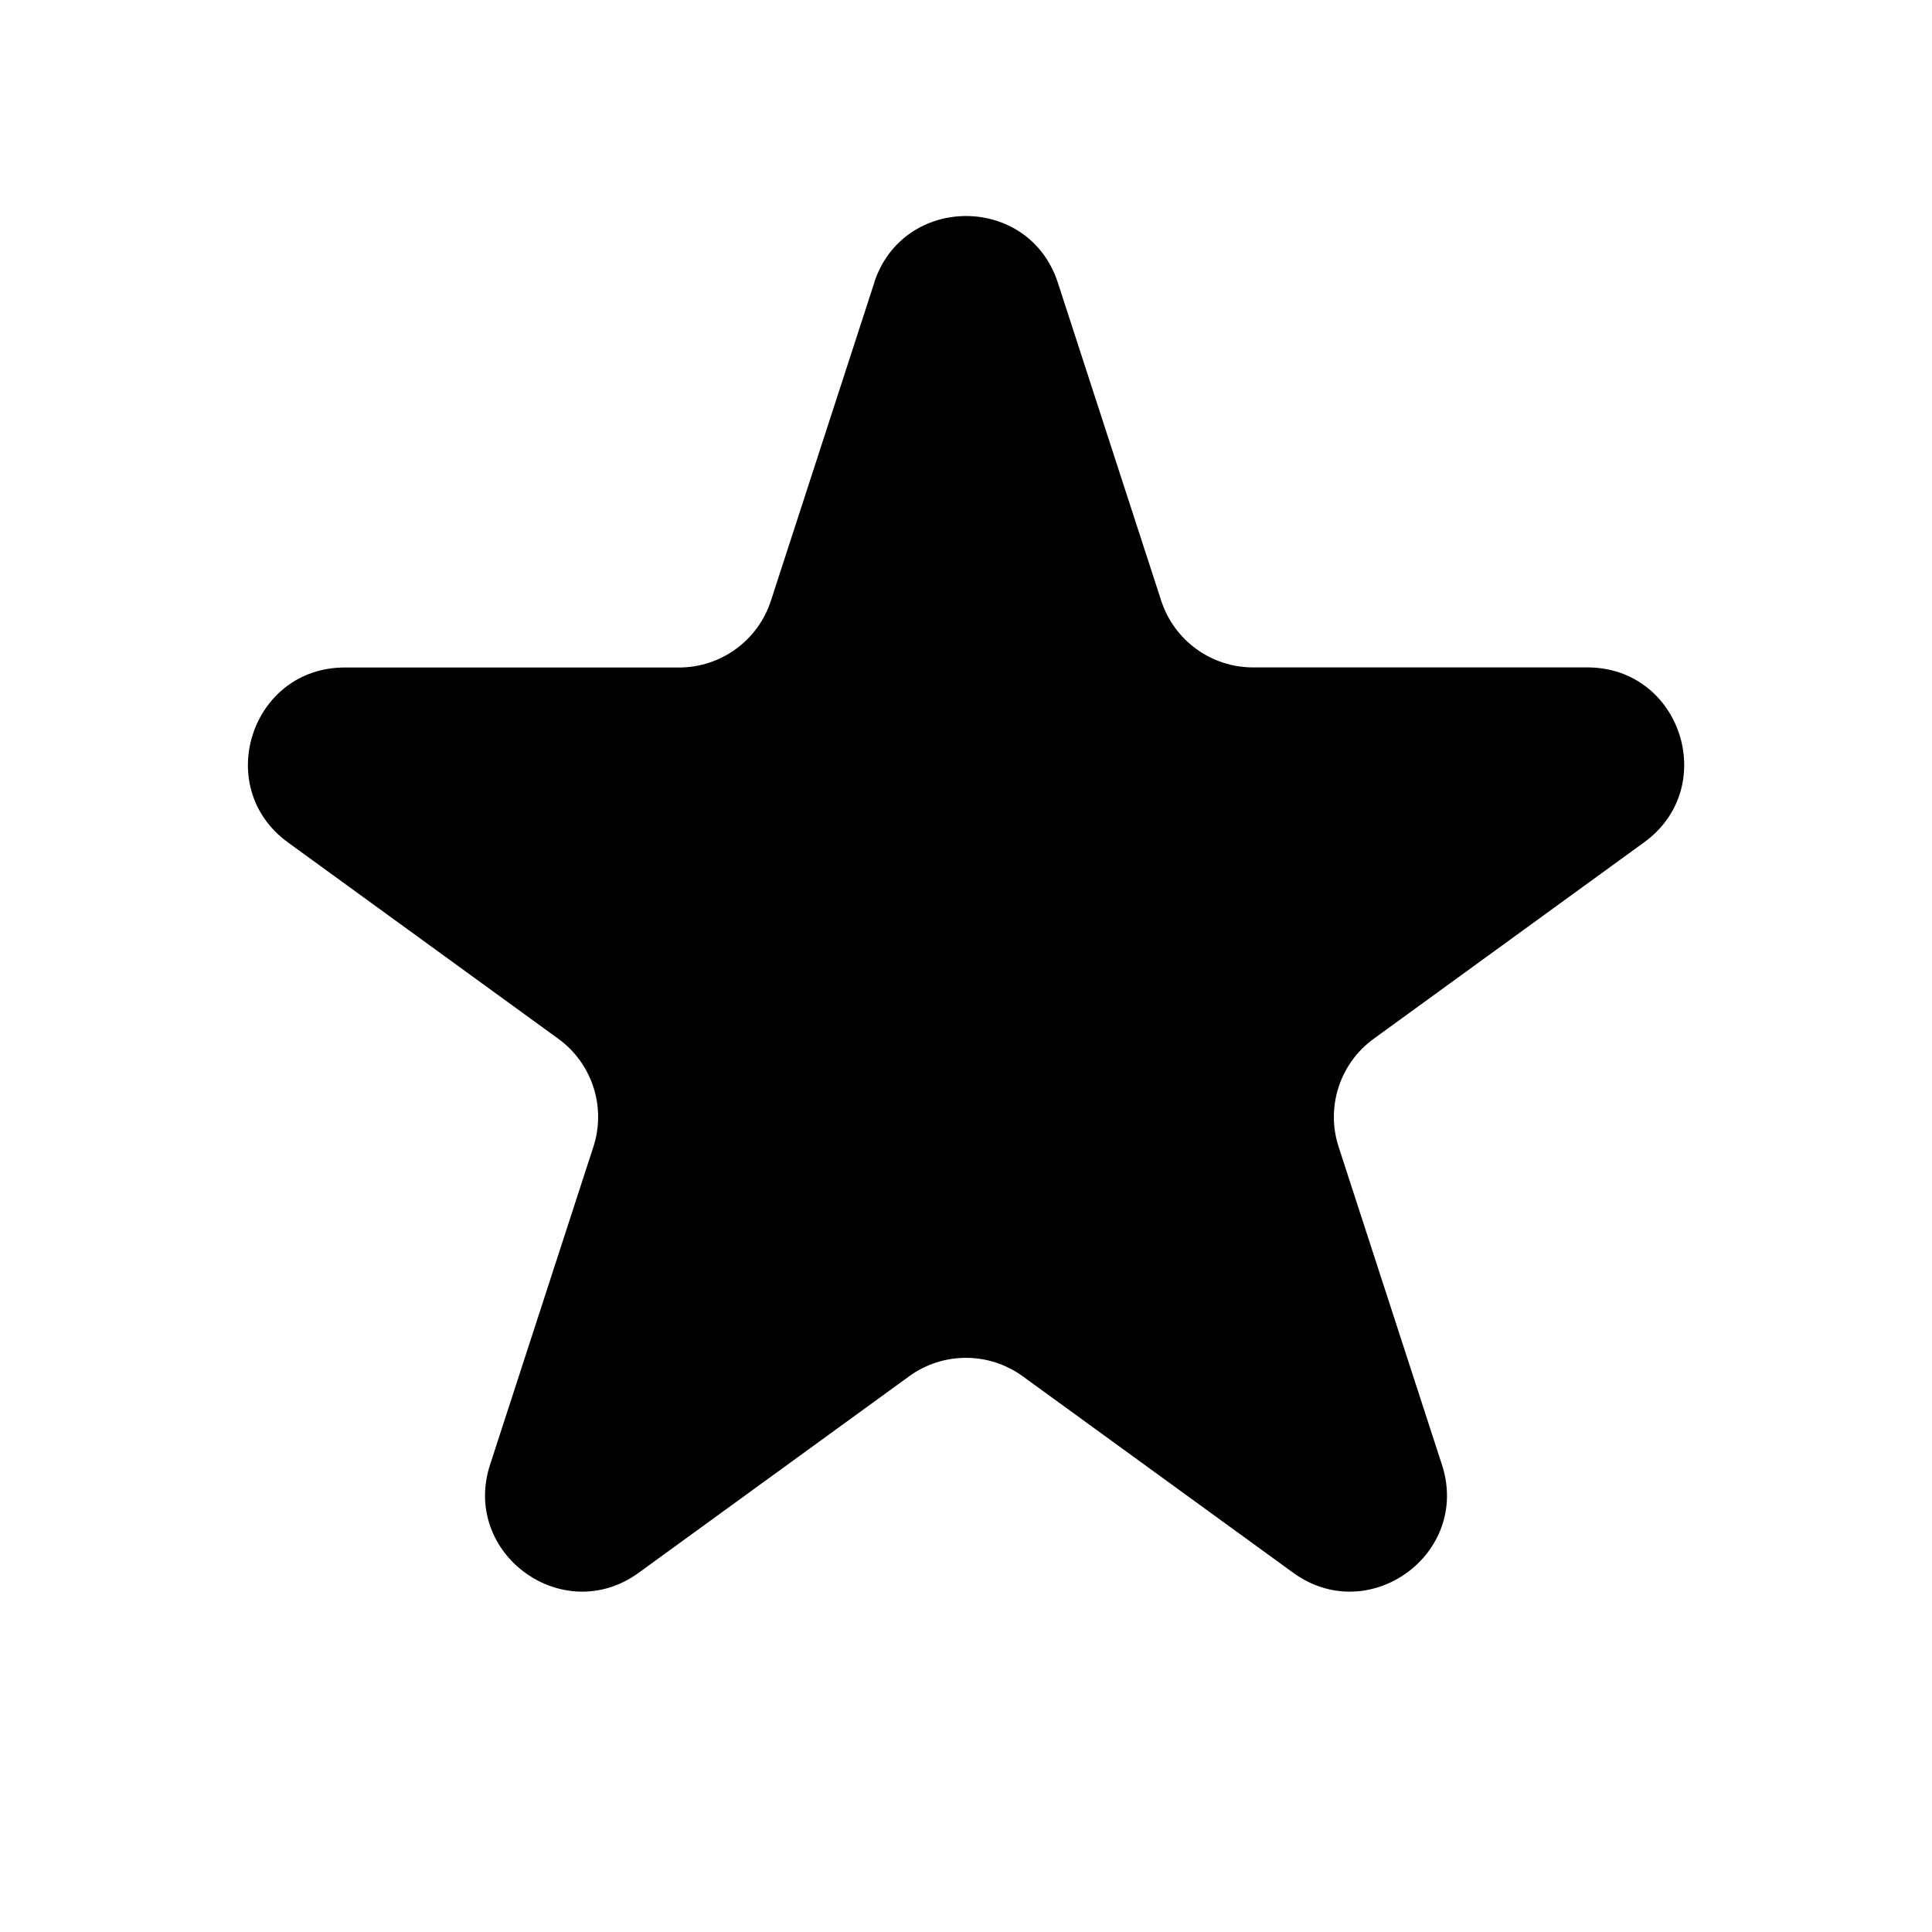
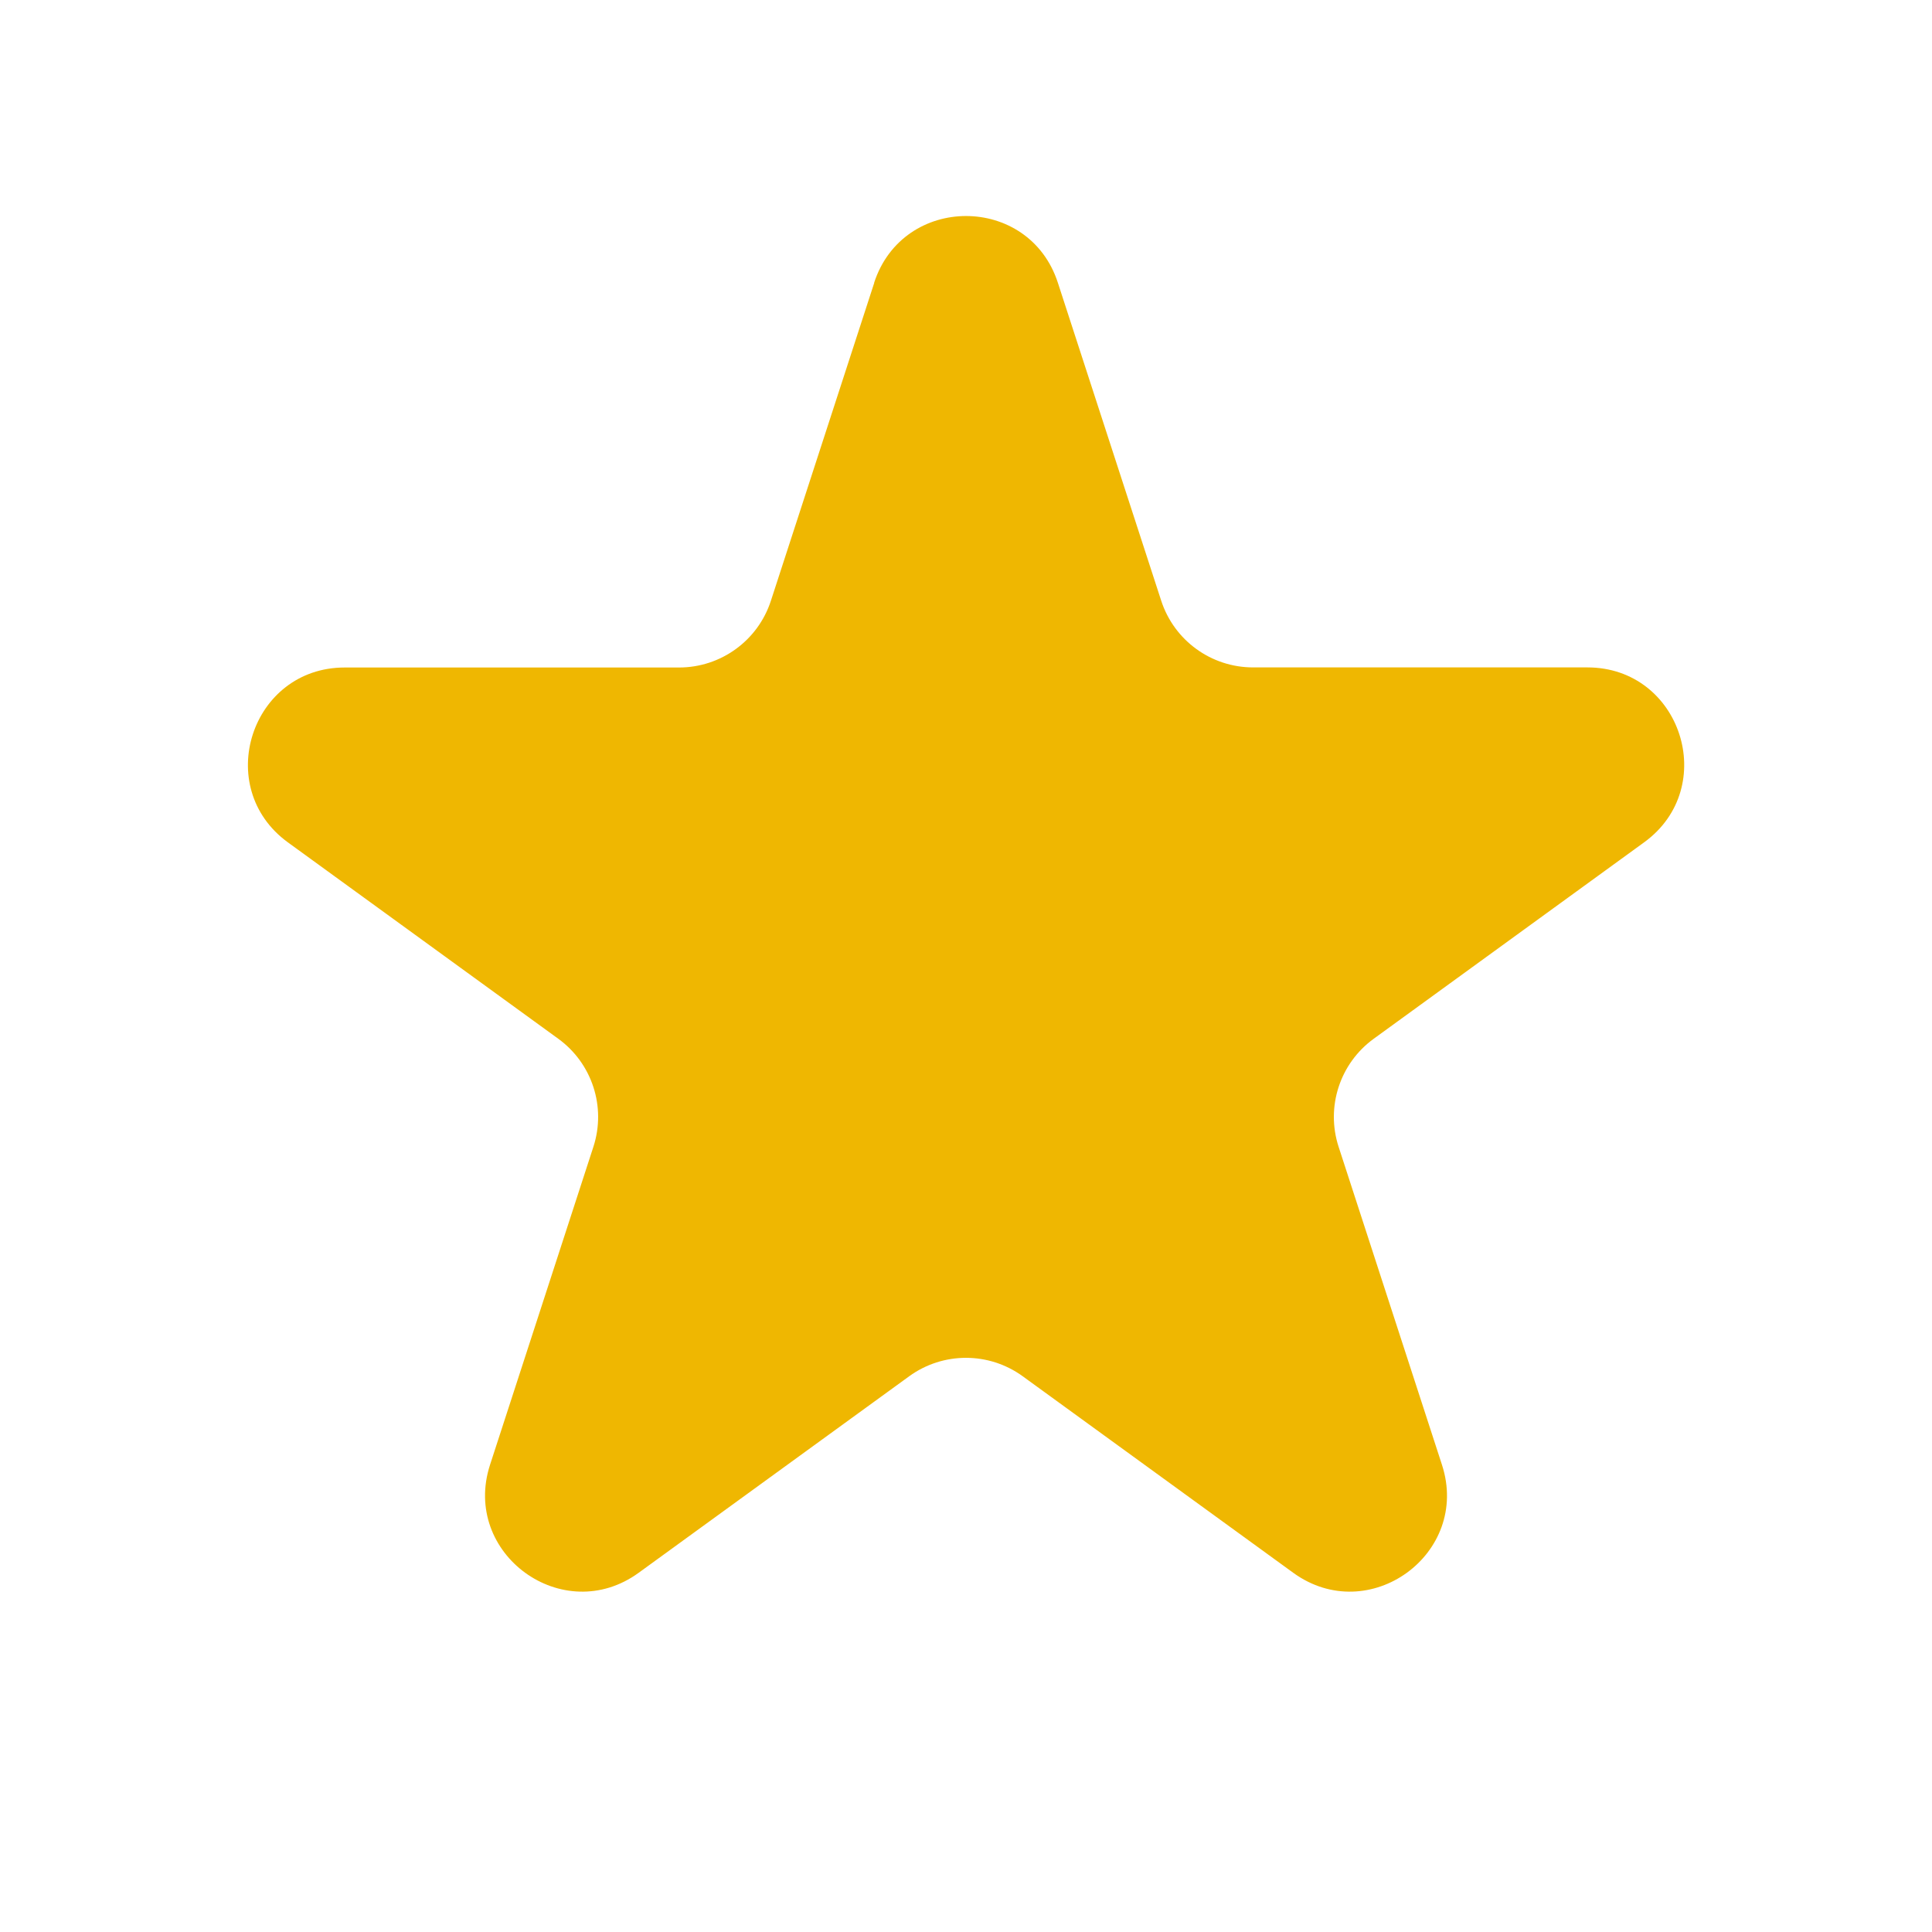
- <svg xmlns="http://www.w3.org/2000/svg" className="h-6 w-6" viewBox="0 0 20 20" fill="currentColor">
+ <svg xmlns="http://www.w3.org/2000/svg" className="h-6 w-6" viewBox="0 0 20 20" fill="#EFB701">
  <path d="M9.049 2.927c.3-.921 1.603-.921 1.902 0l1.07 3.292a1 1 0 00.95.69h3.462c.969 0 1.371 1.24.588 1.81l-2.8 2.034a1 1 0 00-.364 1.118l1.07 3.292c.3.921-.755 1.688-1.54 1.118l-2.8-2.034a1 1 0 00-1.175 0l-2.8 2.034c-.784.57-1.838-.197-1.539-1.118l1.07-3.292a1 1 0 00-.364-1.118L2.98 8.72c-.783-.57-.38-1.81.588-1.81h3.461a1 1 0 00.951-.69l1.07-3.292z" />
</svg>
